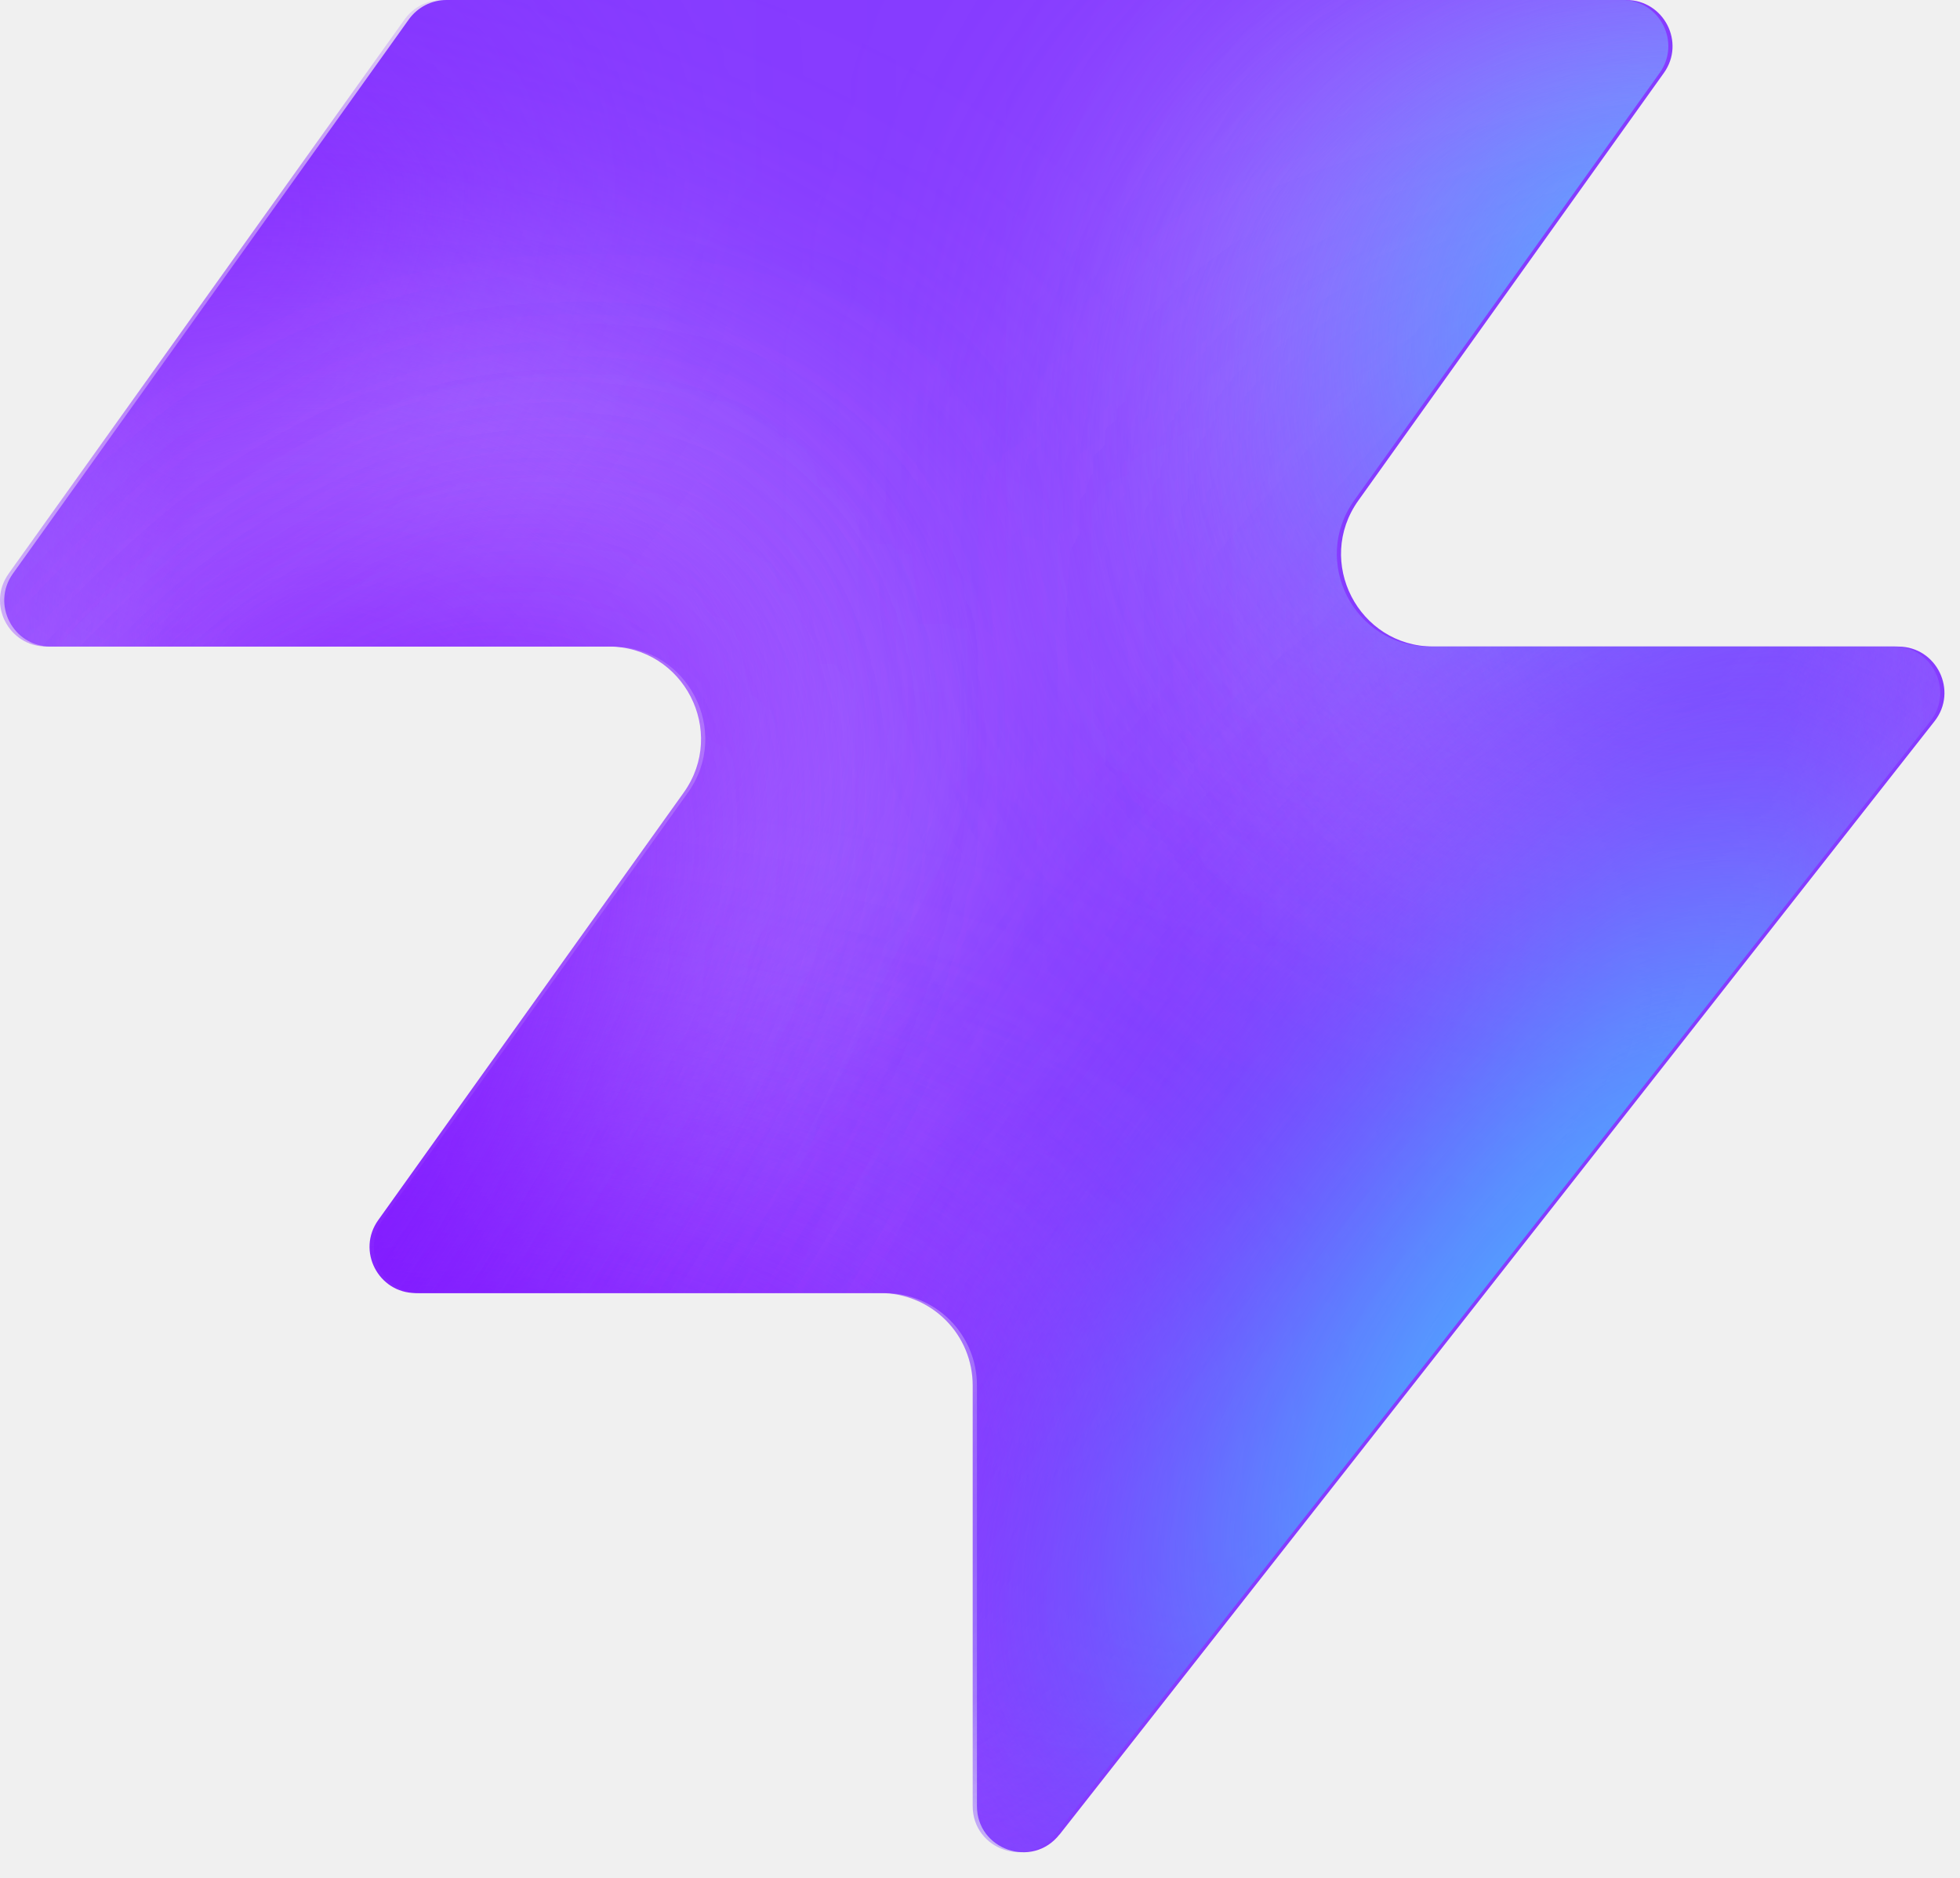
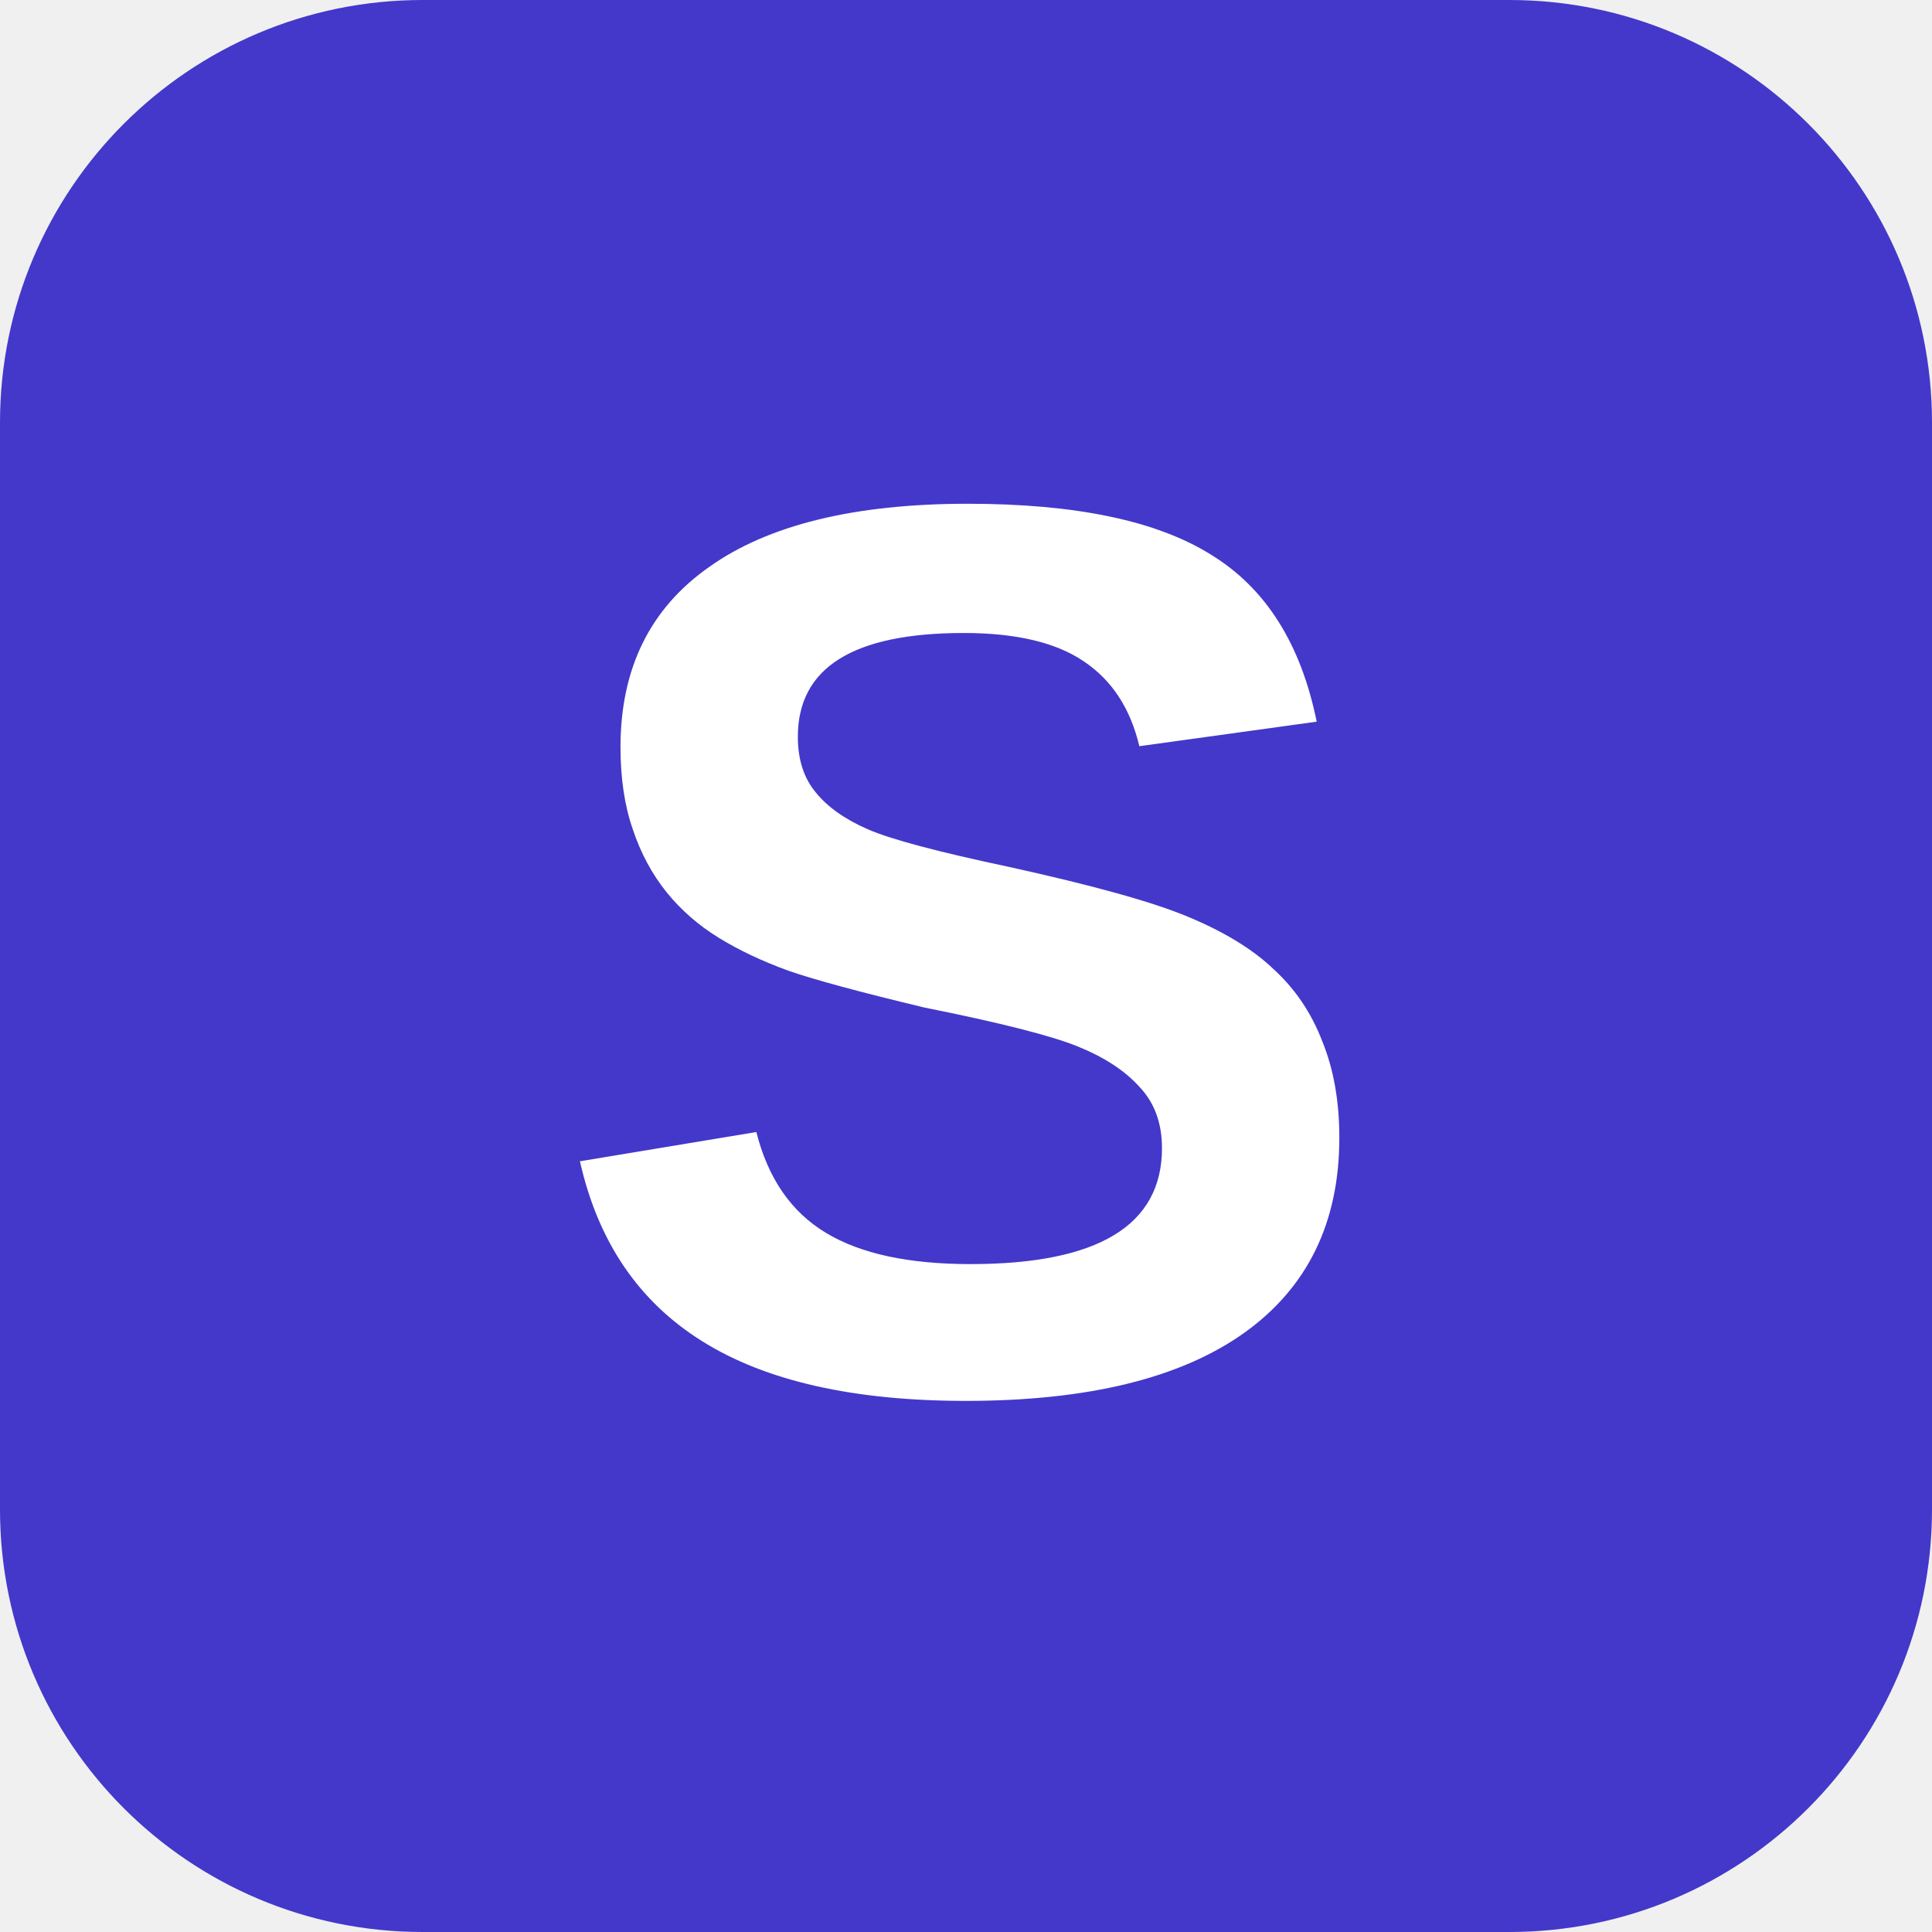
- <svg xmlns="http://www.w3.org/2000/svg" width="48" height="46" fill="none" viewBox="0 0 48 46">
-   <path fill="#863bff" d="M25.946 44.938c-.664.845-2.021.375-2.021-.698V33.937a2.26 2.26 0 0 0-2.262-2.262H10.287c-.92 0-1.456-1.04-.92-1.788l7.48-10.471c1.07-1.497 0-3.578-1.842-3.578H1.237c-.92 0-1.456-1.04-.92-1.788L10.013.474c.214-.297.556-.474.92-.474h28.894c.92 0 1.456 1.04.92 1.788l-7.48 10.471c-1.07 1.498 0 3.579 1.842 3.579h11.377c.943 0 1.473 1.088.89 1.83L25.947 44.94z" style="fill:#863bff;fill:color(display-p3 .525 .23 1);fill-opacity:1" />
-   <mask id="a" width="48" height="46" x="0" y="0" maskUnits="userSpaceOnUse" style="mask-type:alpha">
-     <path fill="#000" d="M25.842 44.938c-.664.844-2.021.375-2.021-.698V33.937a2.26 2.26 0 0 0-2.262-2.262H10.183c-.92 0-1.456-1.04-.92-1.788l7.48-10.471c1.07-1.498 0-3.579-1.842-3.579H1.133c-.92 0-1.456-1.04-.92-1.787L9.91.473c.214-.297.556-.474.92-.474h28.894c.92 0 1.456 1.04.92 1.788l-7.48 10.471c-1.07 1.498 0 3.578 1.842 3.578h11.377c.943 0 1.473 1.088.89 1.832L25.843 44.94z" style="fill:#000;fill-opacity:1" />
-   </mask>
-   <g mask="url(#a)">
-     <g filter="url(#b)">
-       <ellipse cx="5.508" cy="14.704" fill="#ede6ff" rx="5.508" ry="14.704" style="fill:#ede6ff;fill:color(display-p3 .927 .903 1);fill-opacity:1" transform="matrix(.00324 1 1 -.00324 -4.47 31.516)" />
-     </g>
-     <g filter="url(#c)">
-       <ellipse cx="10.399" cy="29.851" fill="#ede6ff" rx="10.399" ry="29.851" style="fill:#ede6ff;fill:color(display-p3 .927 .903 1);fill-opacity:1" transform="matrix(.00324 1 1 -.00324 -39.328 7.883)" />
-     </g>
-     <g filter="url(#d)">
-       <ellipse cx="5.508" cy="30.487" fill="#7e14ff" rx="5.508" ry="30.487" style="fill:#7e14ff;fill:color(display-p3 .492 .077 1);fill-opacity:1" transform="rotate(89.814 -25.913 -14.639)scale(1 -1)" />
-     </g>
-     <g filter="url(#e)">
-       <ellipse cx="5.508" cy="30.599" fill="#7e14ff" rx="5.508" ry="30.599" style="fill:#7e14ff;fill:color(display-p3 .492 .077 1);fill-opacity:1" transform="rotate(89.814 -32.644 -3.334)scale(1 -1)" />
-     </g>
-     <g filter="url(#f)">
-       <ellipse cx="5.508" cy="30.599" fill="#7e14ff" rx="5.508" ry="30.599" style="fill:#7e14ff;fill:color(display-p3 .492 .077 1);fill-opacity:1" transform="matrix(.00324 1 1 -.00324 -34.34 30.47)" />
-     </g>
-     <g filter="url(#g)">
-       <ellipse cx="14.072" cy="22.078" fill="#ede6ff" rx="14.072" ry="22.078" style="fill:#ede6ff;fill:color(display-p3 .927 .903 1);fill-opacity:1" transform="rotate(93.35 24.506 48.493)scale(-1 1)" />
-     </g>
-     <g filter="url(#h)">
-       <ellipse cx="3.47" cy="21.501" fill="#7e14ff" rx="3.47" ry="21.501" style="fill:#7e14ff;fill:color(display-p3 .492 .077 1);fill-opacity:1" transform="rotate(89.009 28.708 47.59)scale(-1 1)" />
-     </g>
-     <g filter="url(#i)">
-       <ellipse cx="3.47" cy="21.501" fill="#7e14ff" rx="3.47" ry="21.501" style="fill:#7e14ff;fill:color(display-p3 .492 .077 1);fill-opacity:1" transform="rotate(89.009 28.708 47.59)scale(-1 1)" />
-     </g>
-     <g filter="url(#j)">
-       <ellipse cx=".387" cy="8.972" fill="#7e14ff" rx="4.407" ry="29.108" style="fill:#7e14ff;fill:color(display-p3 .492 .077 1);fill-opacity:1" transform="rotate(39.51 .387 8.972)" />
-     </g>
-     <g filter="url(#k)">
-       <ellipse cx="47.523" cy="-6.092" fill="#7e14ff" rx="4.407" ry="29.108" style="fill:#7e14ff;fill:color(display-p3 .492 .077 1);fill-opacity:1" transform="rotate(37.892 47.523 -6.092)" />
-     </g>
-     <g filter="url(#l)">
-       <ellipse cx="41.412" cy="6.333" fill="#47bfff" rx="5.971" ry="9.665" style="fill:#47bfff;fill:color(display-p3 .28 .748 1);fill-opacity:1" transform="rotate(37.892 41.412 6.333)" />
-     </g>
-     <g filter="url(#m)">
-       <ellipse cx="-1.879" cy="38.332" fill="#7e14ff" rx="4.407" ry="29.108" style="fill:#7e14ff;fill:color(display-p3 .492 .077 1);fill-opacity:1" transform="rotate(37.892 -1.88 38.332)" />
-     </g>
-     <g filter="url(#n)">
-       <ellipse cx="-1.879" cy="38.332" fill="#7e14ff" rx="4.407" ry="29.108" style="fill:#7e14ff;fill:color(display-p3 .492 .077 1);fill-opacity:1" transform="rotate(37.892 -1.88 38.332)" />
-     </g>
-     <g filter="url(#o)">
-       <ellipse cx="35.651" cy="29.907" fill="#7e14ff" rx="4.407" ry="29.108" style="fill:#7e14ff;fill:color(display-p3 .492 .077 1);fill-opacity:1" transform="rotate(37.892 35.651 29.907)" />
-     </g>
-     <g filter="url(#p)">
-       <ellipse cx="38.418" cy="32.4" fill="#47bfff" rx="5.971" ry="15.297" style="fill:#47bfff;fill:color(display-p3 .28 .748 1);fill-opacity:1" transform="rotate(37.892 38.418 32.4)" />
-     </g>
-   </g>
-   <defs>
-     <filter id="b" width="60.045" height="41.654" x="-19.77" y="16.149" color-interpolation-filters="sRGB" filterUnits="userSpaceOnUse">
-       <feFlood flood-opacity="0" result="BackgroundImageFix" />
-       <feBlend in="SourceGraphic" in2="BackgroundImageFix" result="shape" />
-       <feGaussianBlur result="effect1_foregroundBlur_2002_17158" stdDeviation="7.659" />
-     </filter>
-     <filter id="c" width="90.34" height="51.437" x="-54.613" y="-7.533" color-interpolation-filters="sRGB" filterUnits="userSpaceOnUse">
-       <feFlood flood-opacity="0" result="BackgroundImageFix" />
-       <feBlend in="SourceGraphic" in2="BackgroundImageFix" result="shape" />
-       <feGaussianBlur result="effect1_foregroundBlur_2002_17158" stdDeviation="7.659" />
-     </filter>
-     <filter id="d" width="79.355" height="29.4" x="-49.64" y="2.03" color-interpolation-filters="sRGB" filterUnits="userSpaceOnUse">
-       <feFlood flood-opacity="0" result="BackgroundImageFix" />
-       <feBlend in="SourceGraphic" in2="BackgroundImageFix" result="shape" />
-       <feGaussianBlur result="effect1_foregroundBlur_2002_17158" stdDeviation="4.596" />
-     </filter>
-     <filter id="e" width="79.579" height="29.4" x="-45.045" y="20.029" color-interpolation-filters="sRGB" filterUnits="userSpaceOnUse">
-       <feFlood flood-opacity="0" result="BackgroundImageFix" />
-       <feBlend in="SourceGraphic" in2="BackgroundImageFix" result="shape" />
-       <feGaussianBlur result="effect1_foregroundBlur_2002_17158" stdDeviation="4.596" />
-     </filter>
-     <filter id="f" width="79.579" height="29.4" x="-43.513" y="21.178" color-interpolation-filters="sRGB" filterUnits="userSpaceOnUse">
-       <feFlood flood-opacity="0" result="BackgroundImageFix" />
-       <feBlend in="SourceGraphic" in2="BackgroundImageFix" result="shape" />
-       <feGaussianBlur result="effect1_foregroundBlur_2002_17158" stdDeviation="4.596" />
-     </filter>
-     <filter id="g" width="74.749" height="58.852" x="15.756" y="-17.901" color-interpolation-filters="sRGB" filterUnits="userSpaceOnUse">
-       <feFlood flood-opacity="0" result="BackgroundImageFix" />
-       <feBlend in="SourceGraphic" in2="BackgroundImageFix" result="shape" />
-       <feGaussianBlur result="effect1_foregroundBlur_2002_17158" stdDeviation="7.659" />
-     </filter>
-     <filter id="h" width="61.377" height="25.362" x="23.548" y="2.284" color-interpolation-filters="sRGB" filterUnits="userSpaceOnUse">
-       <feFlood flood-opacity="0" result="BackgroundImageFix" />
-       <feBlend in="SourceGraphic" in2="BackgroundImageFix" result="shape" />
-       <feGaussianBlur result="effect1_foregroundBlur_2002_17158" stdDeviation="4.596" />
-     </filter>
-     <filter id="i" width="61.377" height="25.362" x="23.548" y="2.284" color-interpolation-filters="sRGB" filterUnits="userSpaceOnUse">
-       <feFlood flood-opacity="0" result="BackgroundImageFix" />
-       <feBlend in="SourceGraphic" in2="BackgroundImageFix" result="shape" />
-       <feGaussianBlur result="effect1_foregroundBlur_2002_17158" stdDeviation="4.596" />
-     </filter>
-     <filter id="j" width="56.045" height="63.649" x="-27.636" y="-22.853" color-interpolation-filters="sRGB" filterUnits="userSpaceOnUse">
-       <feFlood flood-opacity="0" result="BackgroundImageFix" />
-       <feBlend in="SourceGraphic" in2="BackgroundImageFix" result="shape" />
-       <feGaussianBlur result="effect1_foregroundBlur_2002_17158" stdDeviation="4.596" />
-     </filter>
-     <filter id="k" width="54.814" height="64.646" x="20.116" y="-38.415" color-interpolation-filters="sRGB" filterUnits="userSpaceOnUse">
-       <feFlood flood-opacity="0" result="BackgroundImageFix" />
-       <feBlend in="SourceGraphic" in2="BackgroundImageFix" result="shape" />
-       <feGaussianBlur result="effect1_foregroundBlur_2002_17158" stdDeviation="4.596" />
-     </filter>
-     <filter id="l" width="33.541" height="35.313" x="24.641" y="-11.323" color-interpolation-filters="sRGB" filterUnits="userSpaceOnUse">
-       <feFlood flood-opacity="0" result="BackgroundImageFix" />
-       <feBlend in="SourceGraphic" in2="BackgroundImageFix" result="shape" />
-       <feGaussianBlur result="effect1_foregroundBlur_2002_17158" stdDeviation="4.596" />
-     </filter>
-     <filter id="m" width="54.814" height="64.646" x="-29.286" y="6.009" color-interpolation-filters="sRGB" filterUnits="userSpaceOnUse">
-       <feFlood flood-opacity="0" result="BackgroundImageFix" />
-       <feBlend in="SourceGraphic" in2="BackgroundImageFix" result="shape" />
-       <feGaussianBlur result="effect1_foregroundBlur_2002_17158" stdDeviation="4.596" />
-     </filter>
-     <filter id="n" width="54.814" height="64.646" x="-29.286" y="6.009" color-interpolation-filters="sRGB" filterUnits="userSpaceOnUse">
-       <feFlood flood-opacity="0" result="BackgroundImageFix" />
-       <feBlend in="SourceGraphic" in2="BackgroundImageFix" result="shape" />
-       <feGaussianBlur result="effect1_foregroundBlur_2002_17158" stdDeviation="4.596" />
-     </filter>
-     <filter id="o" width="54.814" height="64.646" x="8.244" y="-2.416" color-interpolation-filters="sRGB" filterUnits="userSpaceOnUse">
-       <feFlood flood-opacity="0" result="BackgroundImageFix" />
-       <feBlend in="SourceGraphic" in2="BackgroundImageFix" result="shape" />
-       <feGaussianBlur result="effect1_foregroundBlur_2002_17158" stdDeviation="4.596" />
-     </filter>
-     <filter id="p" width="39.409" height="43.623" x="18.713" y="10.588" color-interpolation-filters="sRGB" filterUnits="userSpaceOnUse">
-       <feFlood flood-opacity="0" result="BackgroundImageFix" />
-       <feBlend in="SourceGraphic" in2="BackgroundImageFix" result="shape" />
-       <feGaussianBlur result="effect1_foregroundBlur_2002_17158" stdDeviation="4.596" />
-     </filter>
-   </defs>
+ <svg xmlns="http://www.w3.org/2000/svg" viewBox="0 0 32 32">
+   <rect width="32" height="32" rx="7" fill="#4338ca" />
+   <text x="16" y="23" text-anchor="middle" font-family="system-ui,Segoe UI,Arial,sans-serif" font-size="21" font-weight="700" fill="#fff">S</text>
</svg>
